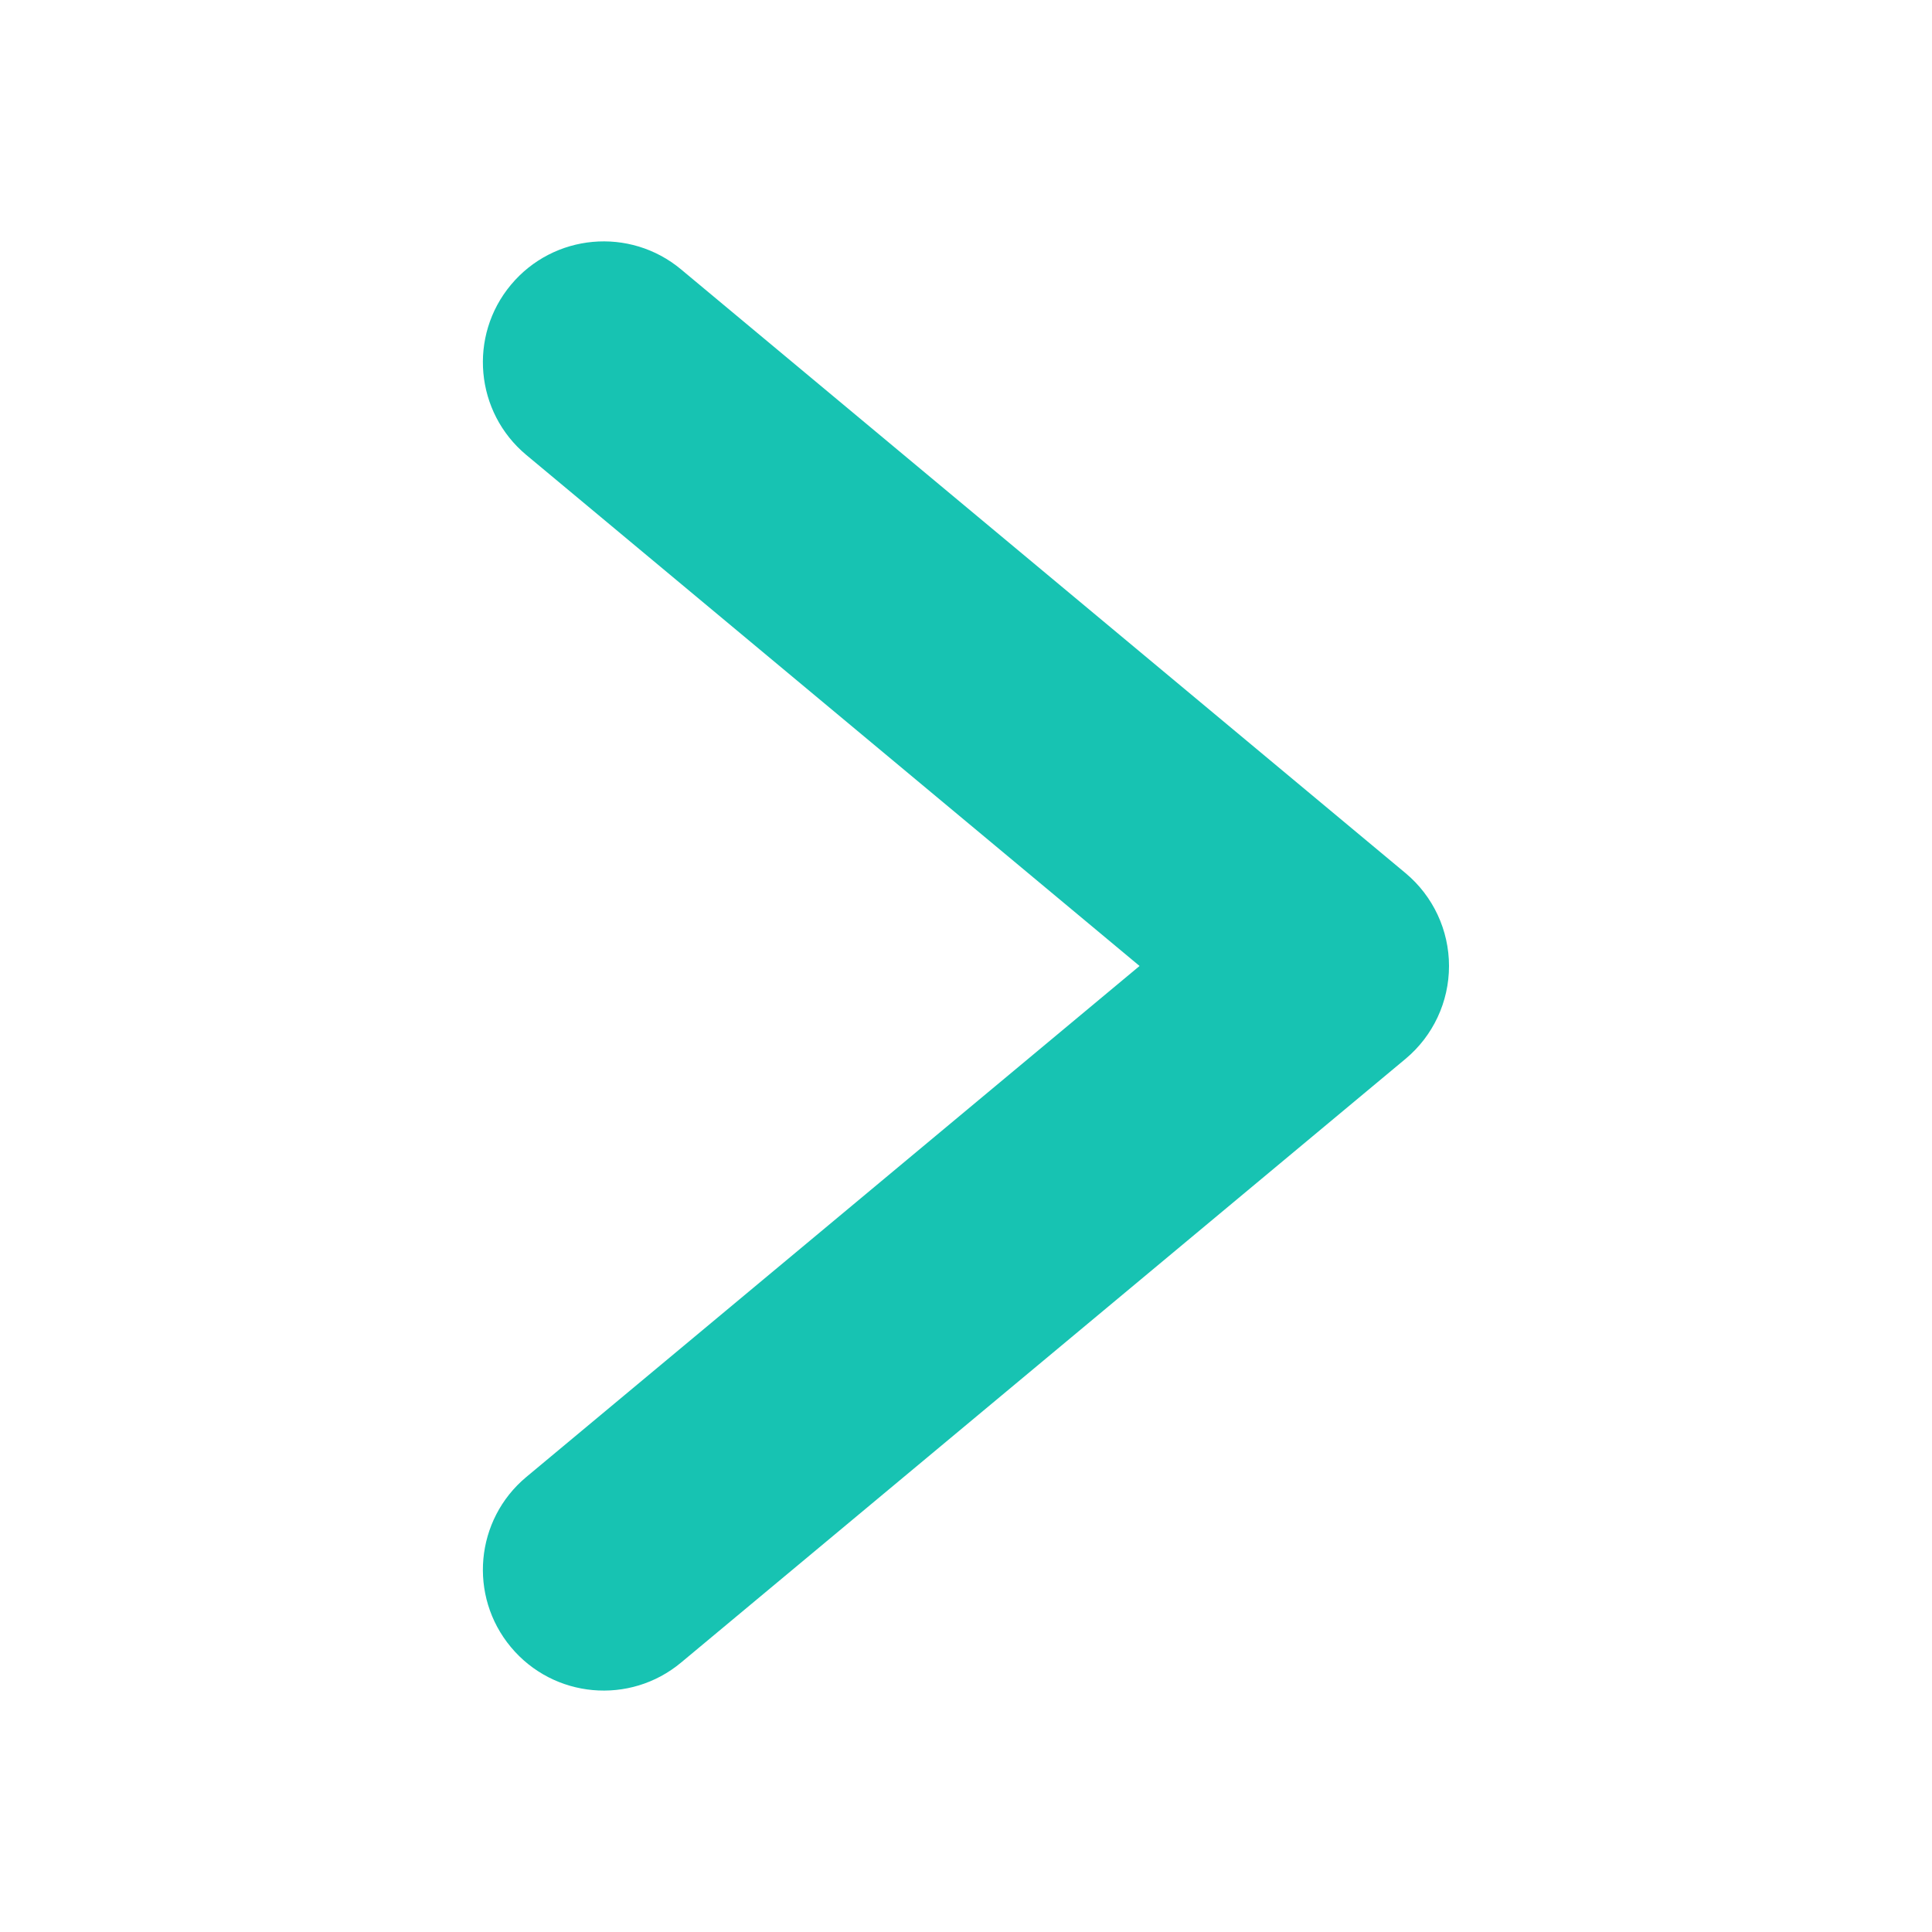
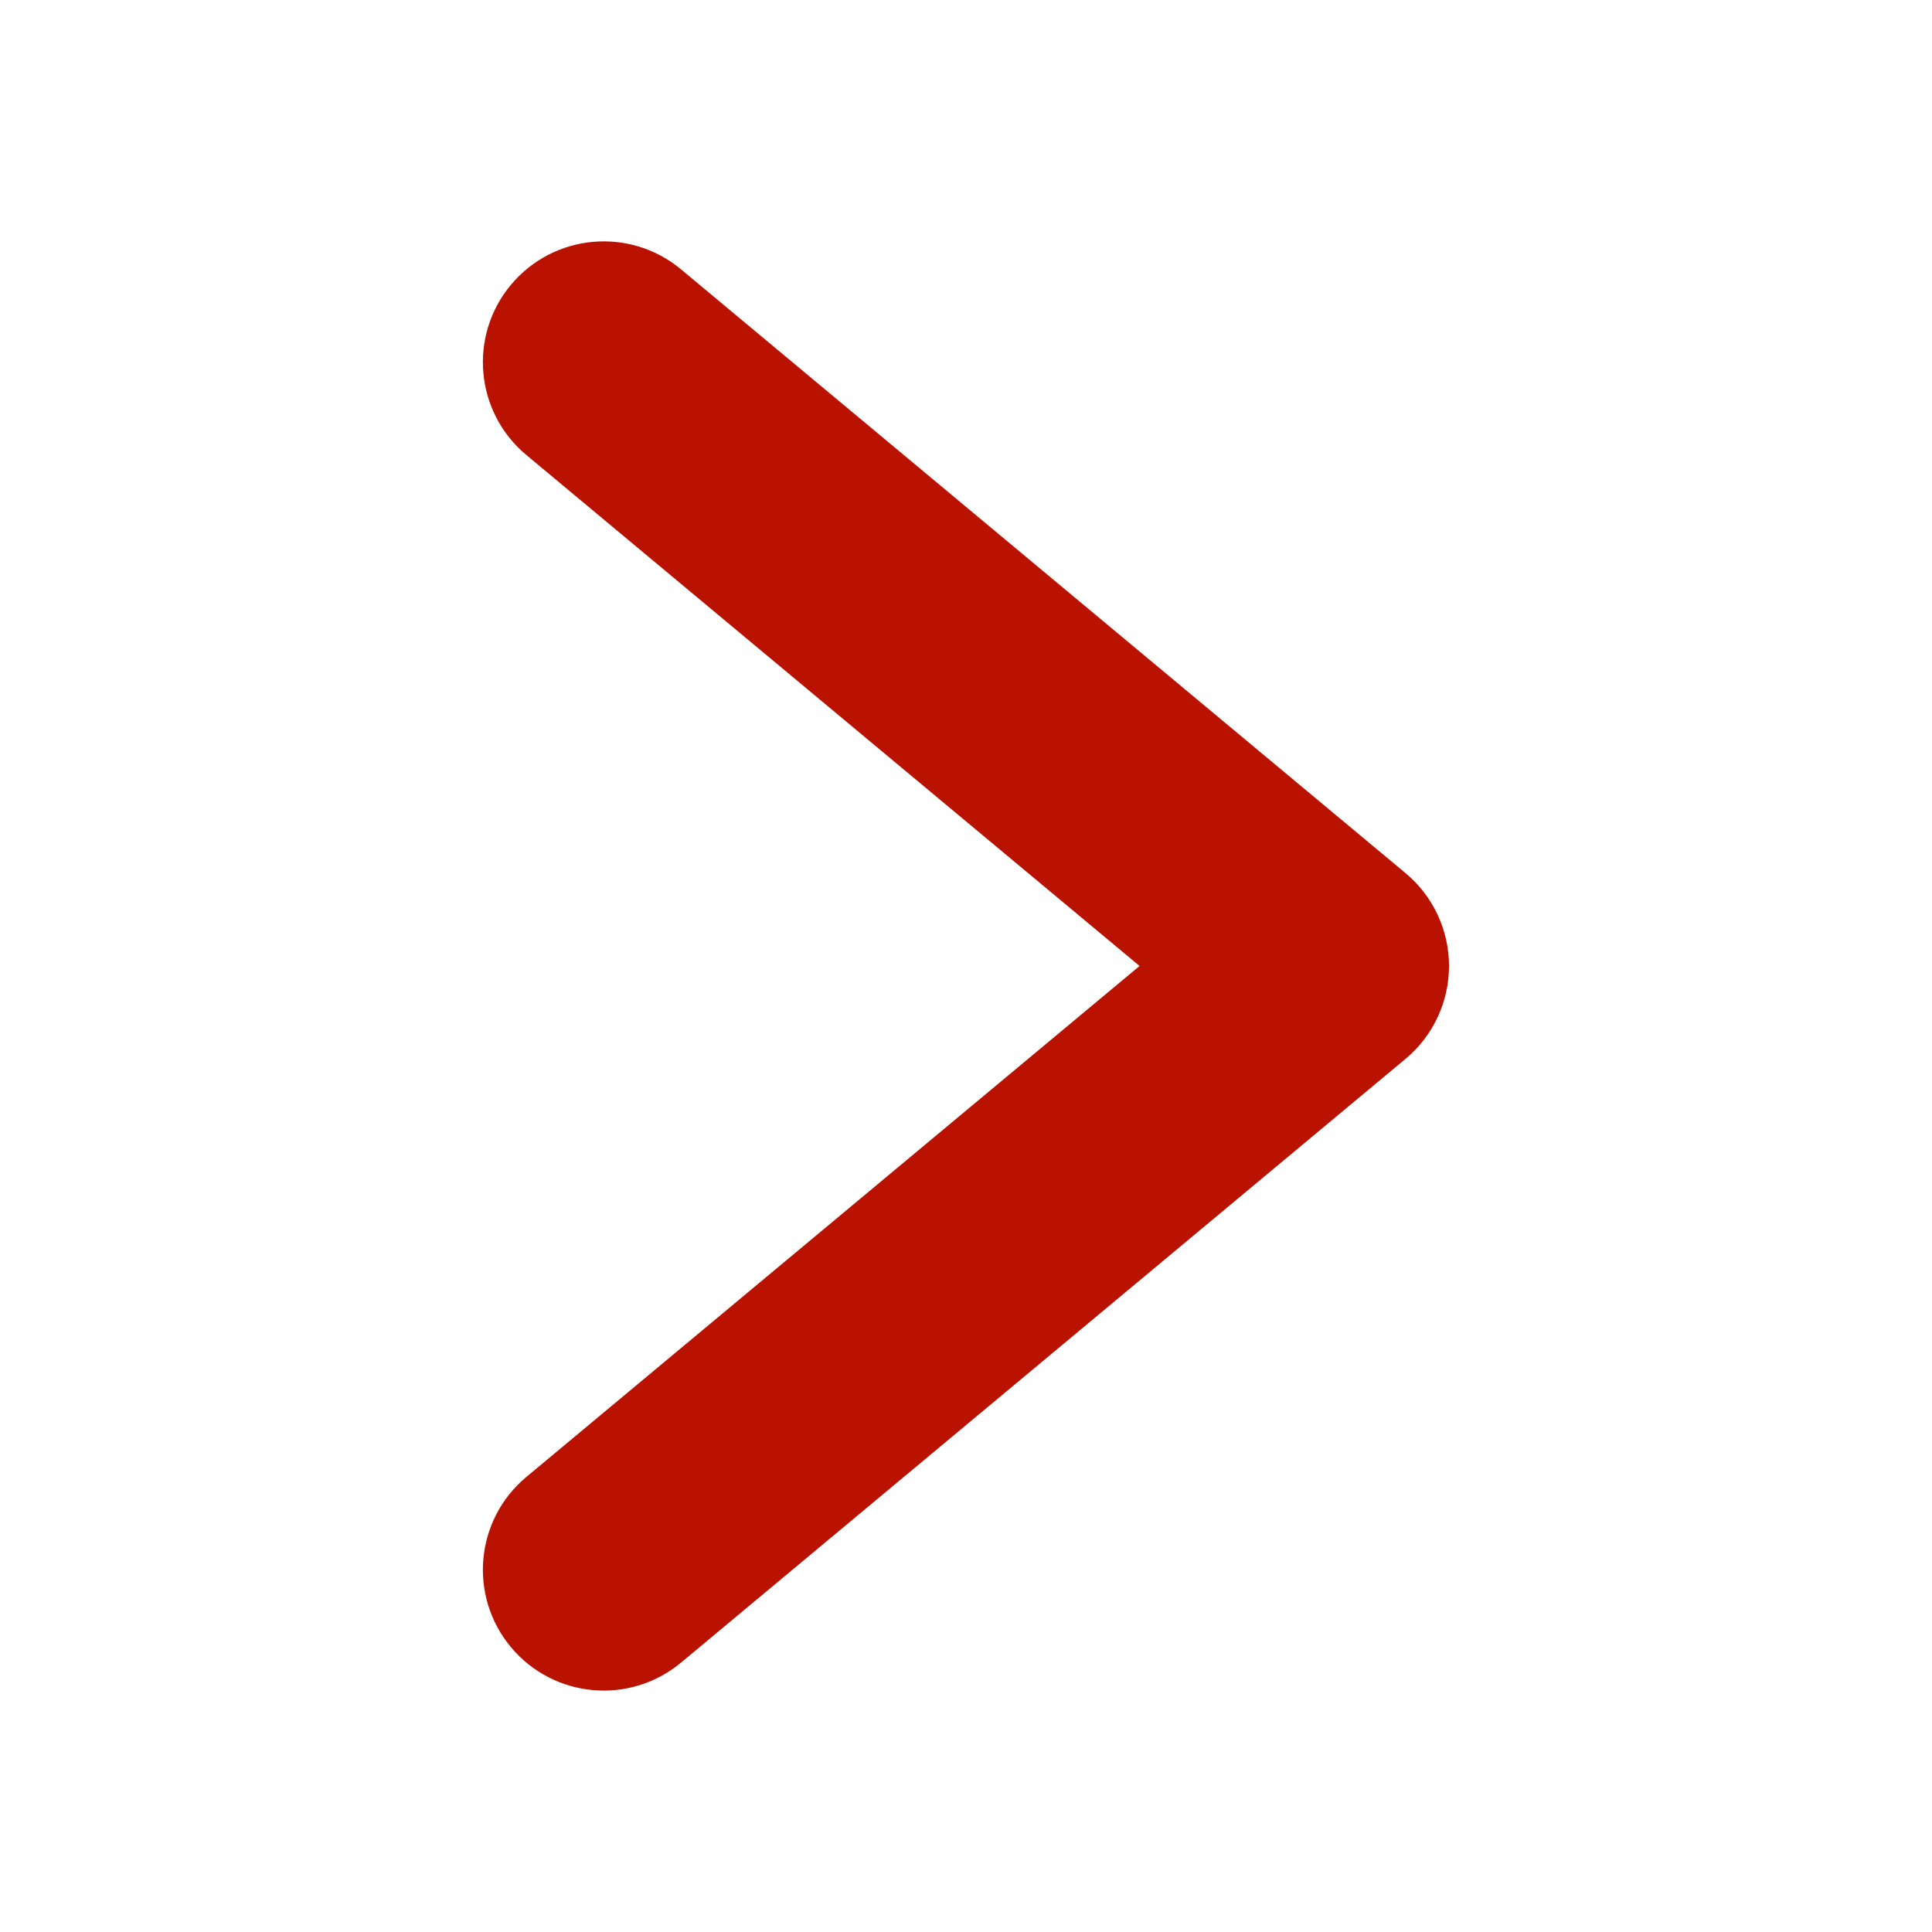
<svg xmlns="http://www.w3.org/2000/svg" viewBox="0 0 96 96">
-   <path d="M69.844,43.388,33.842,13.386a6.003,6.003,0,0,0-7.688,9.223l30.47,25.39-30.47,25.39a6.003,6.003,0,0,0,7.688,9.223L69.844,52.611a6.009,6.009,0,0,0,0-9.223Z" fill="#17c3b2" />
+   <path d="M69.844,43.388,33.842,13.386a6.003,6.003,0,0,0-7.688,9.223l30.47,25.39-30.47,25.39a6.003,6.003,0,0,0,7.688,9.223L69.844,52.611a6.009,6.009,0,0,0,0-9.223Z" fill="#BA1200" />
</svg>
